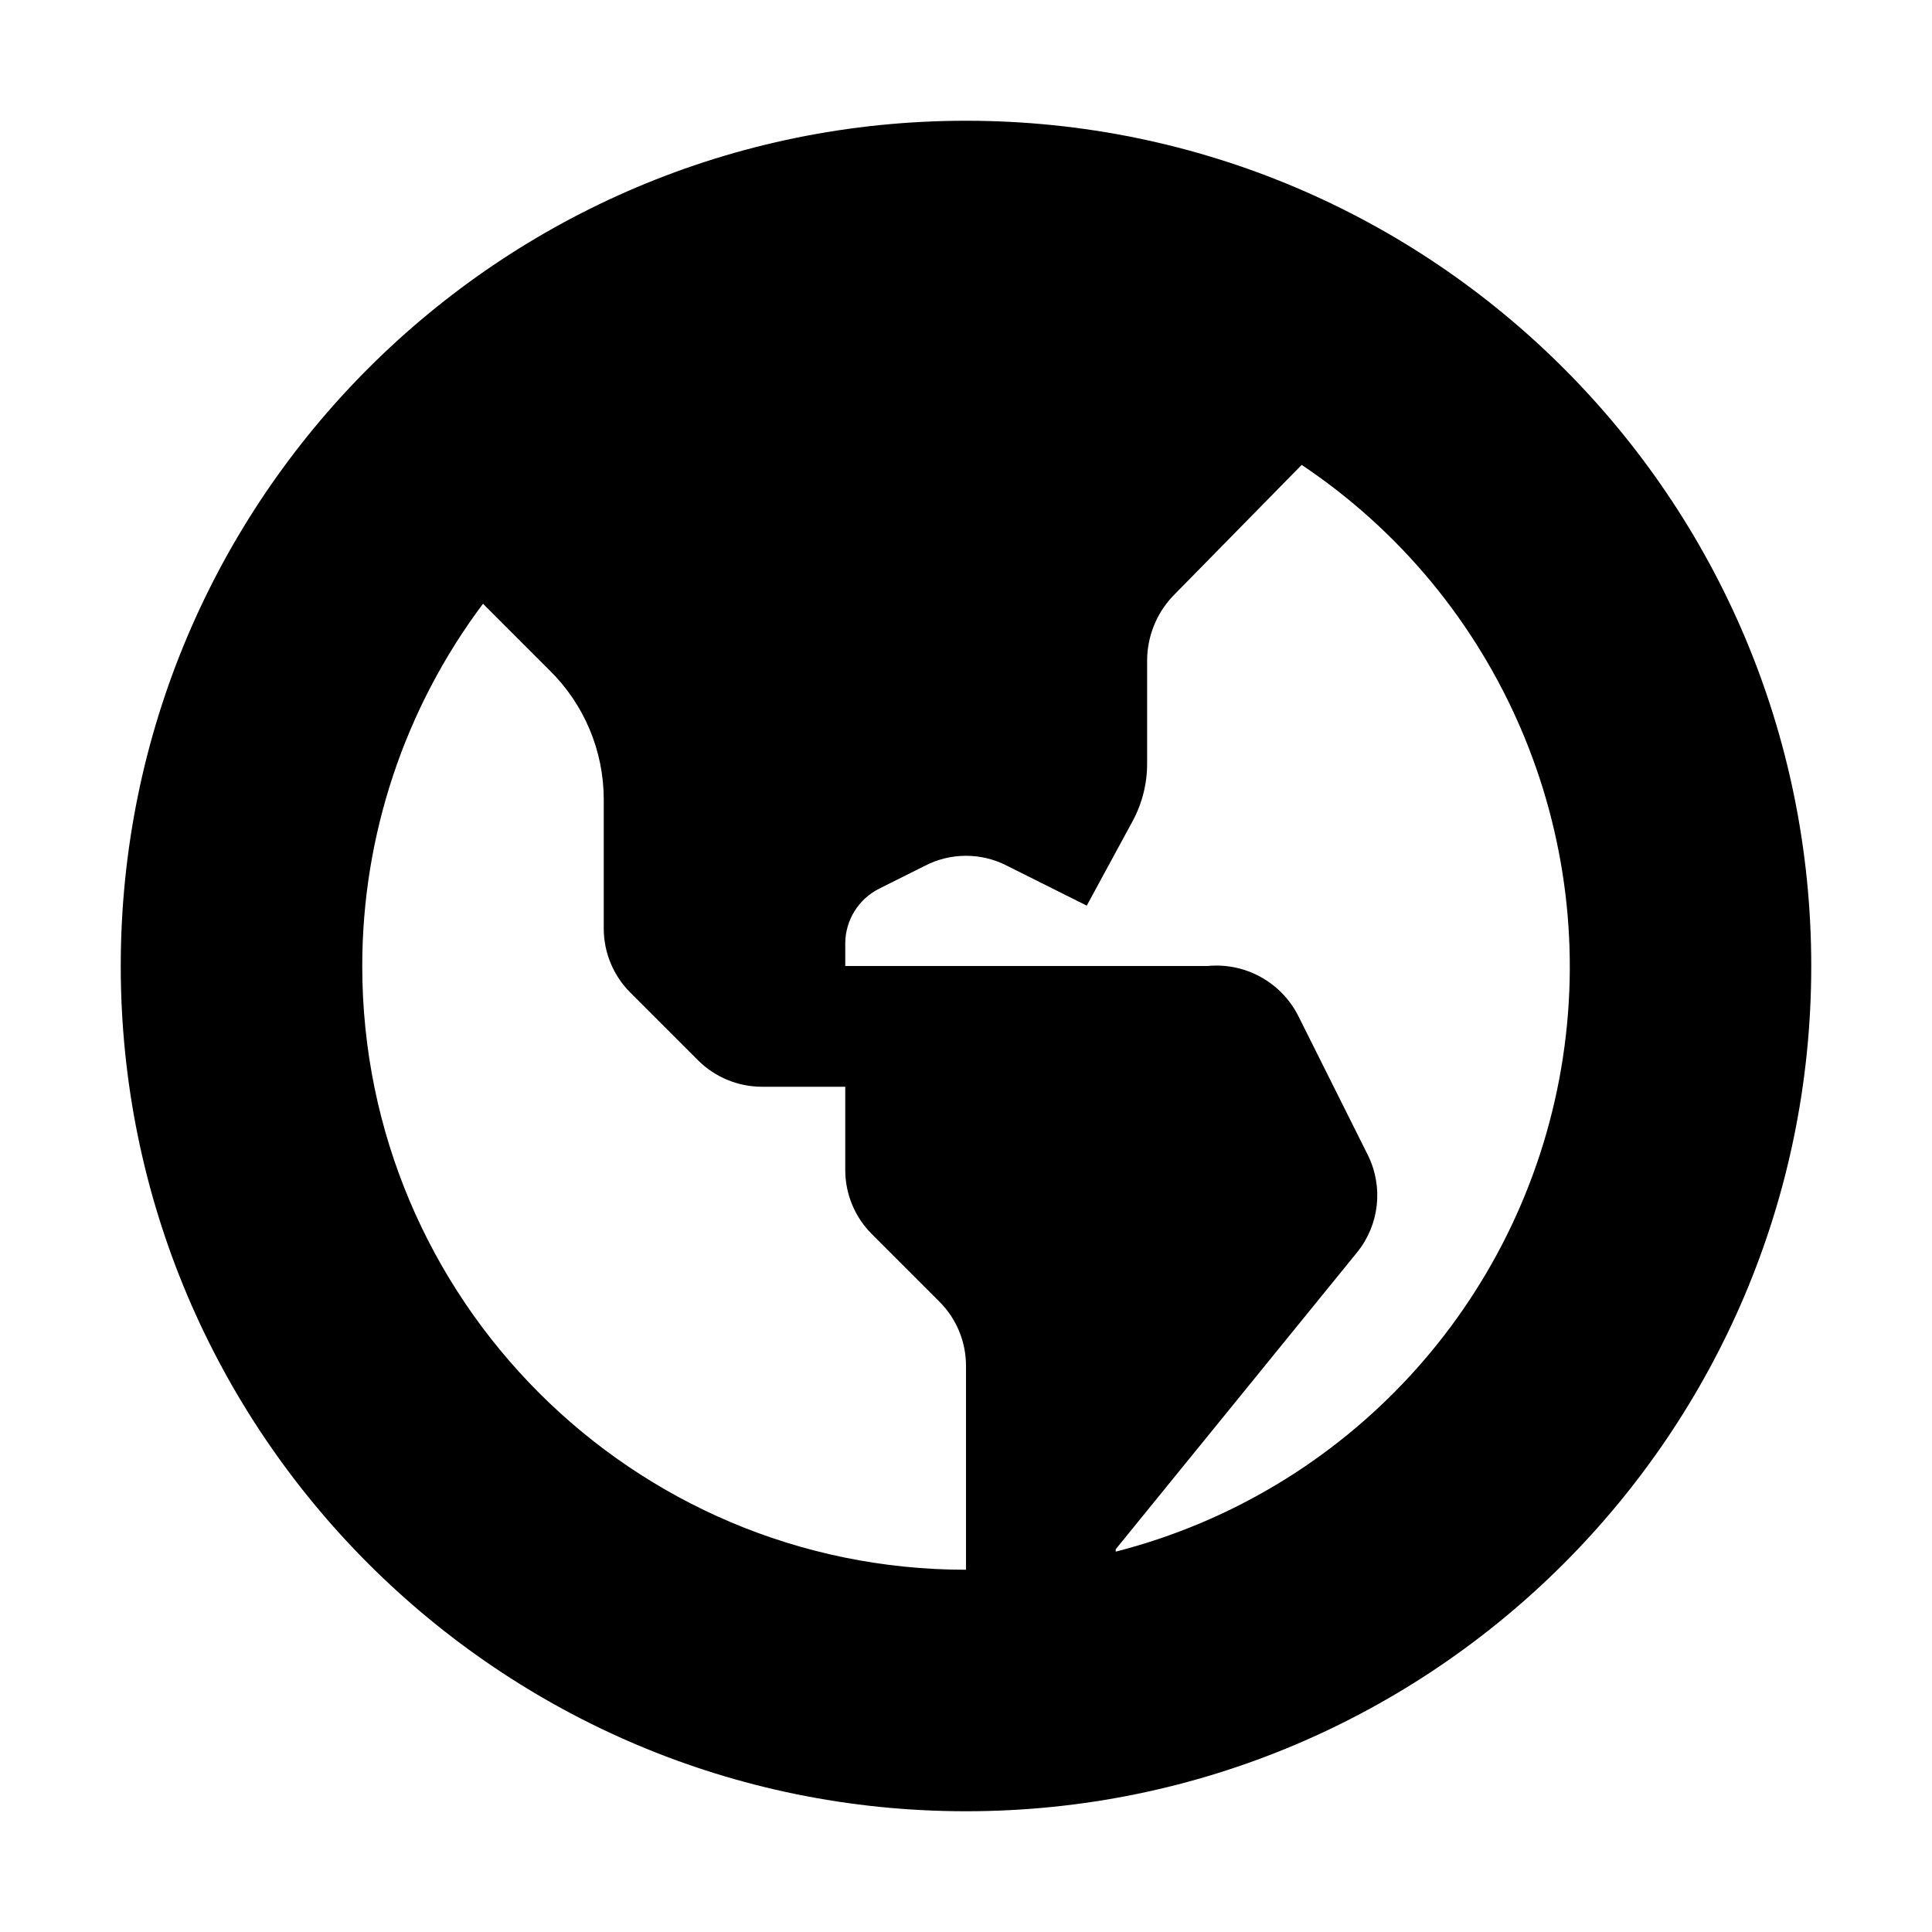
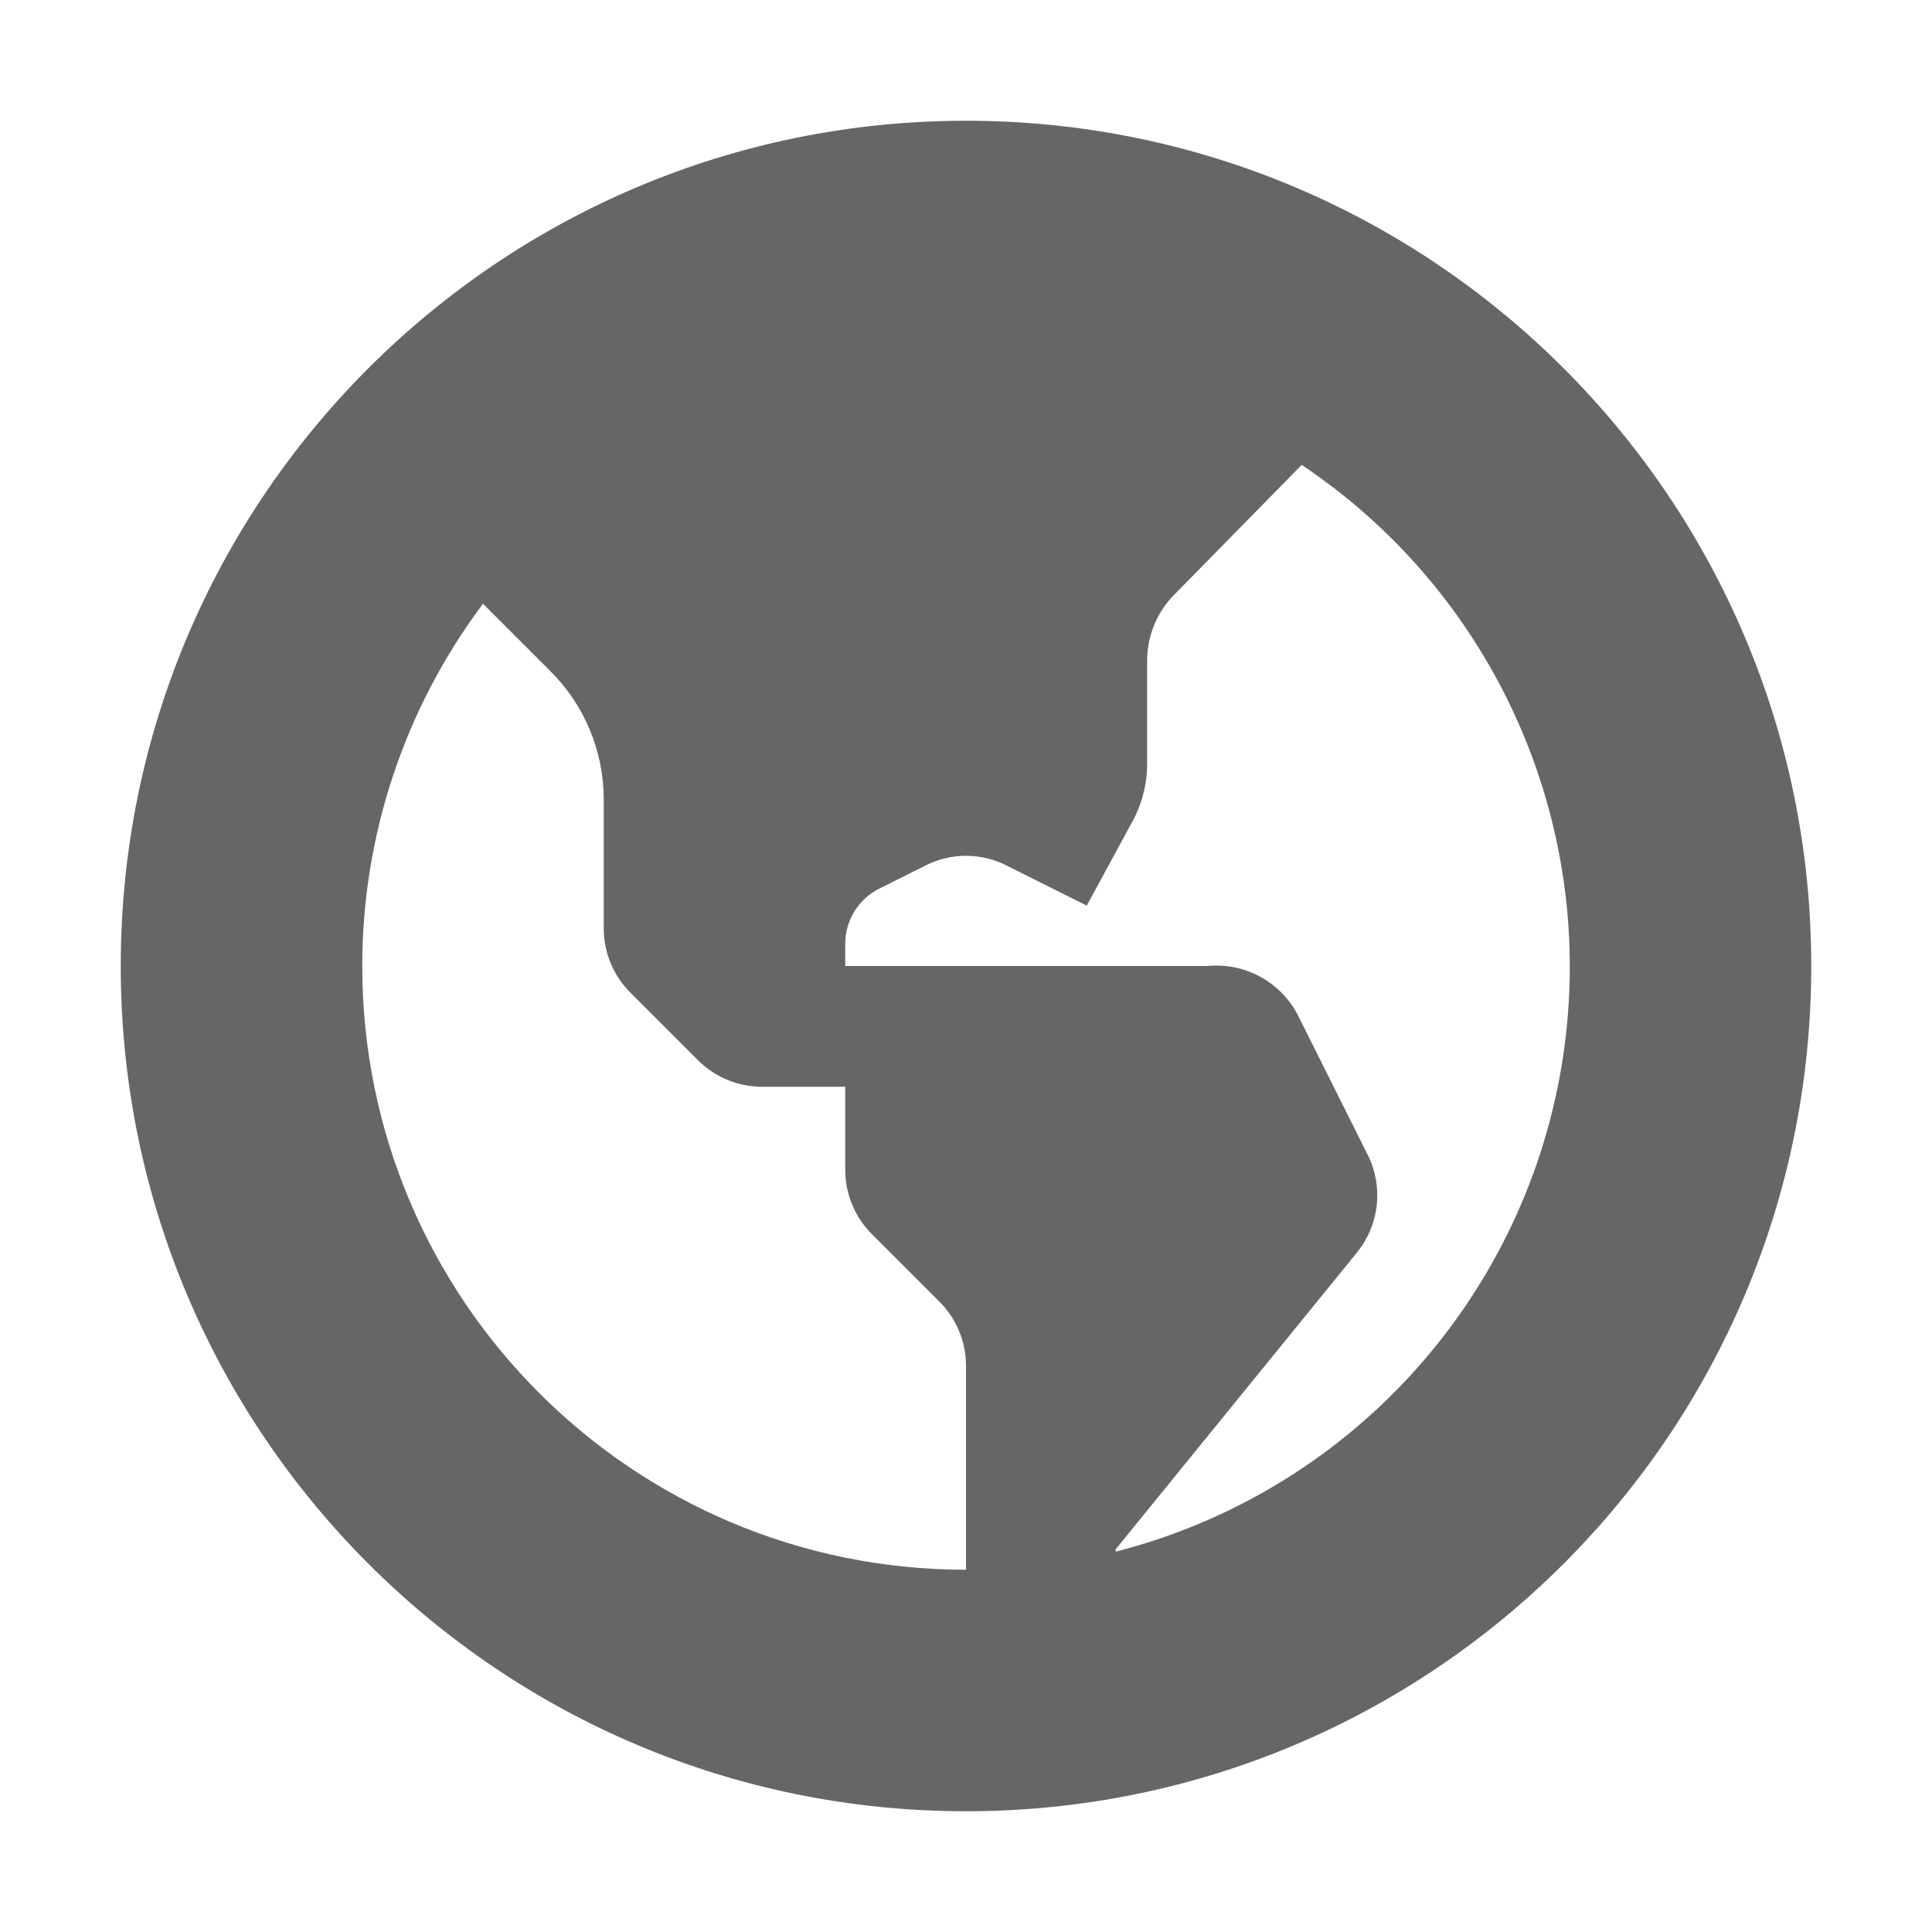
<svg xmlns="http://www.w3.org/2000/svg" viewBox="0 0 16 16" data-supported-dps="16x16" fill="currentColor" class="mercado-match" width="16" height="16" focusable="false">
-   <path d="M8 1a7 7 0 107 7 7 7 0 00-7-7zM3 8a5 5 0 011-3l.55.55A1.5 1.5 0 015 6.62v1.07a.75.75 0 00.22.53l.56.56a.75.75 0 00.53.22H7v.69a.75.75 0 00.22.53l.56.56a.75.75 0 01.22.53V13a5 5 0 01-5-5zm6.24 4.83l2-2.46a.75.75 0 00.09-.8l-.58-1.16A.76.76 0 0010 8H7v-.19a.51.51 0 01.28-.45l.38-.19a.74.74 0 01.68 0L9 7.5l.38-.7a1 1 0 00.12-.48v-.85a.78.78 0 01.21-.53l1.07-1.09a5 5 0 01-1.54 9z" />
+   <path fill="rgba(0, 0, 0, 0.6)" d="M8 1a7 7 0 107 7 7 7 0 00-7-7zM3 8a5 5 0 011-3l.55.55A1.5 1.5 0 015 6.62v1.07a.75.75 0 00.22.53l.56.56a.75.75 0 00.53.22H7v.69a.75.75 0 00.22.53l.56.56a.75.75 0 01.22.53V13a5 5 0 01-5-5zm6.24 4.83l2-2.46a.75.75 0 00.09-.8l-.58-1.16A.76.76 0 0010 8H7v-.19a.51.51 0 01.28-.45l.38-.19a.74.74 0 01.68 0L9 7.5l.38-.7a1 1 0 00.12-.48v-.85a.78.78 0 01.21-.53l1.07-1.09a5 5 0 01-1.54 9z" />
</svg>
